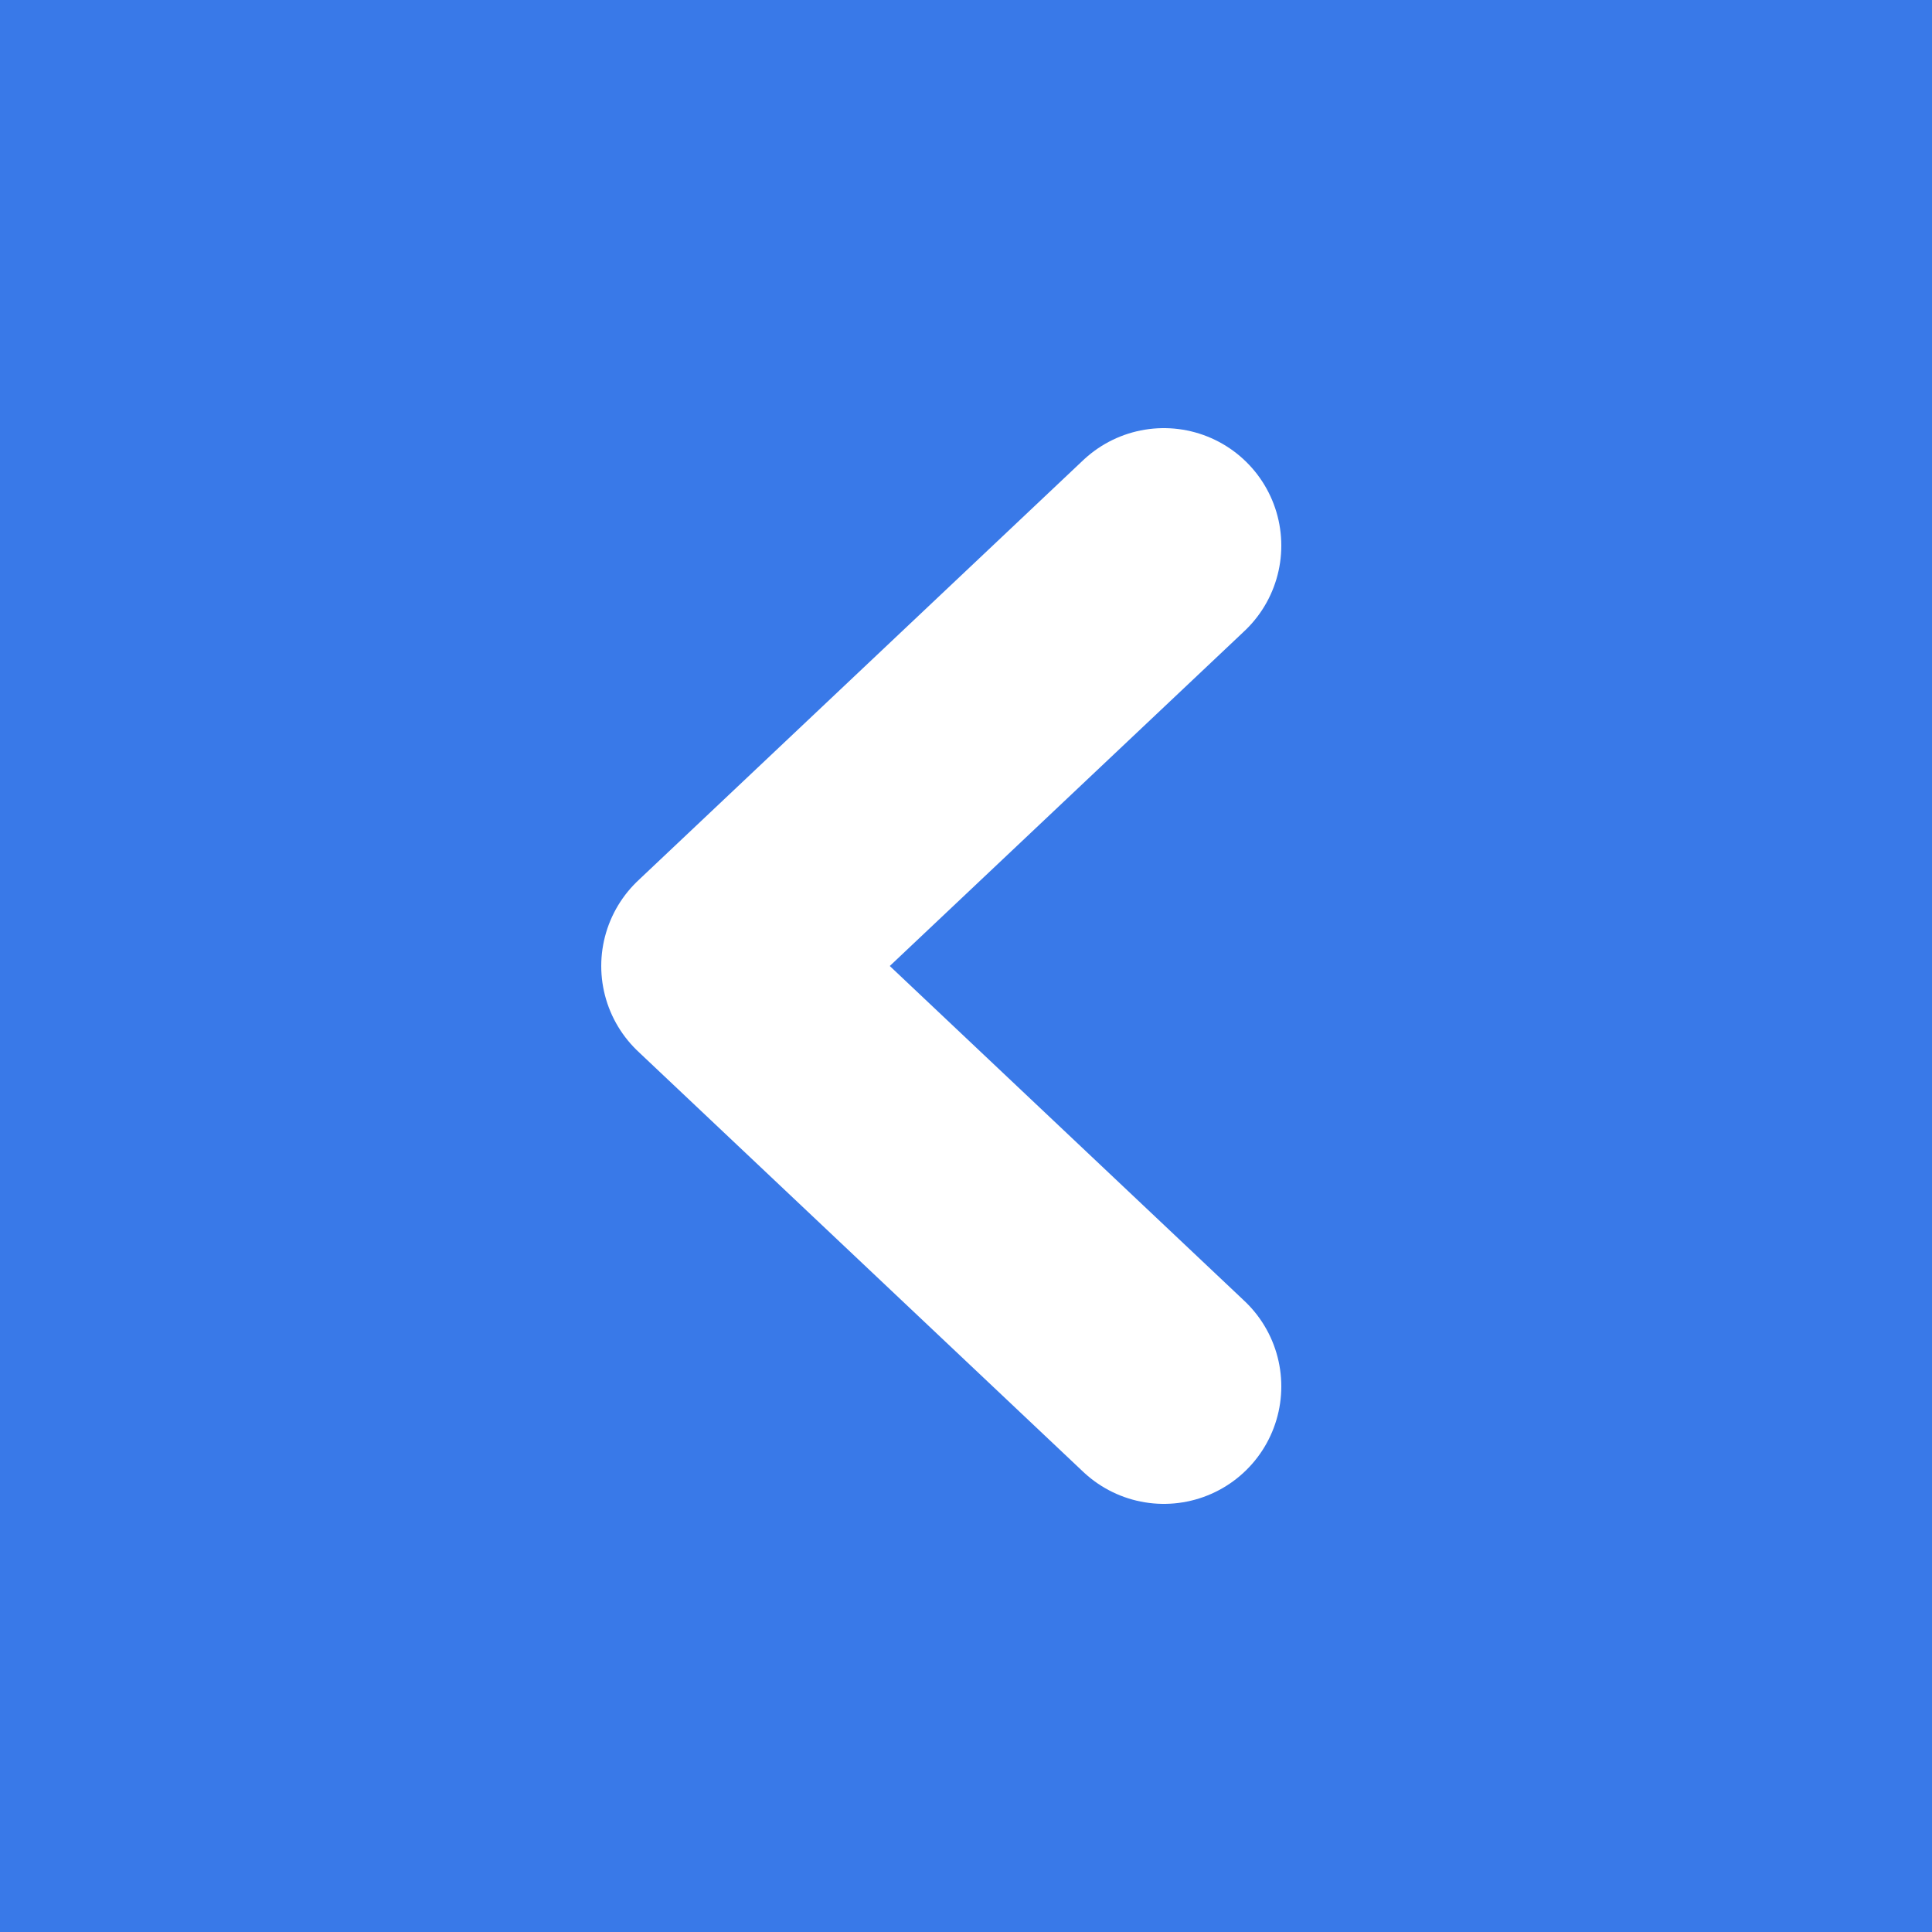
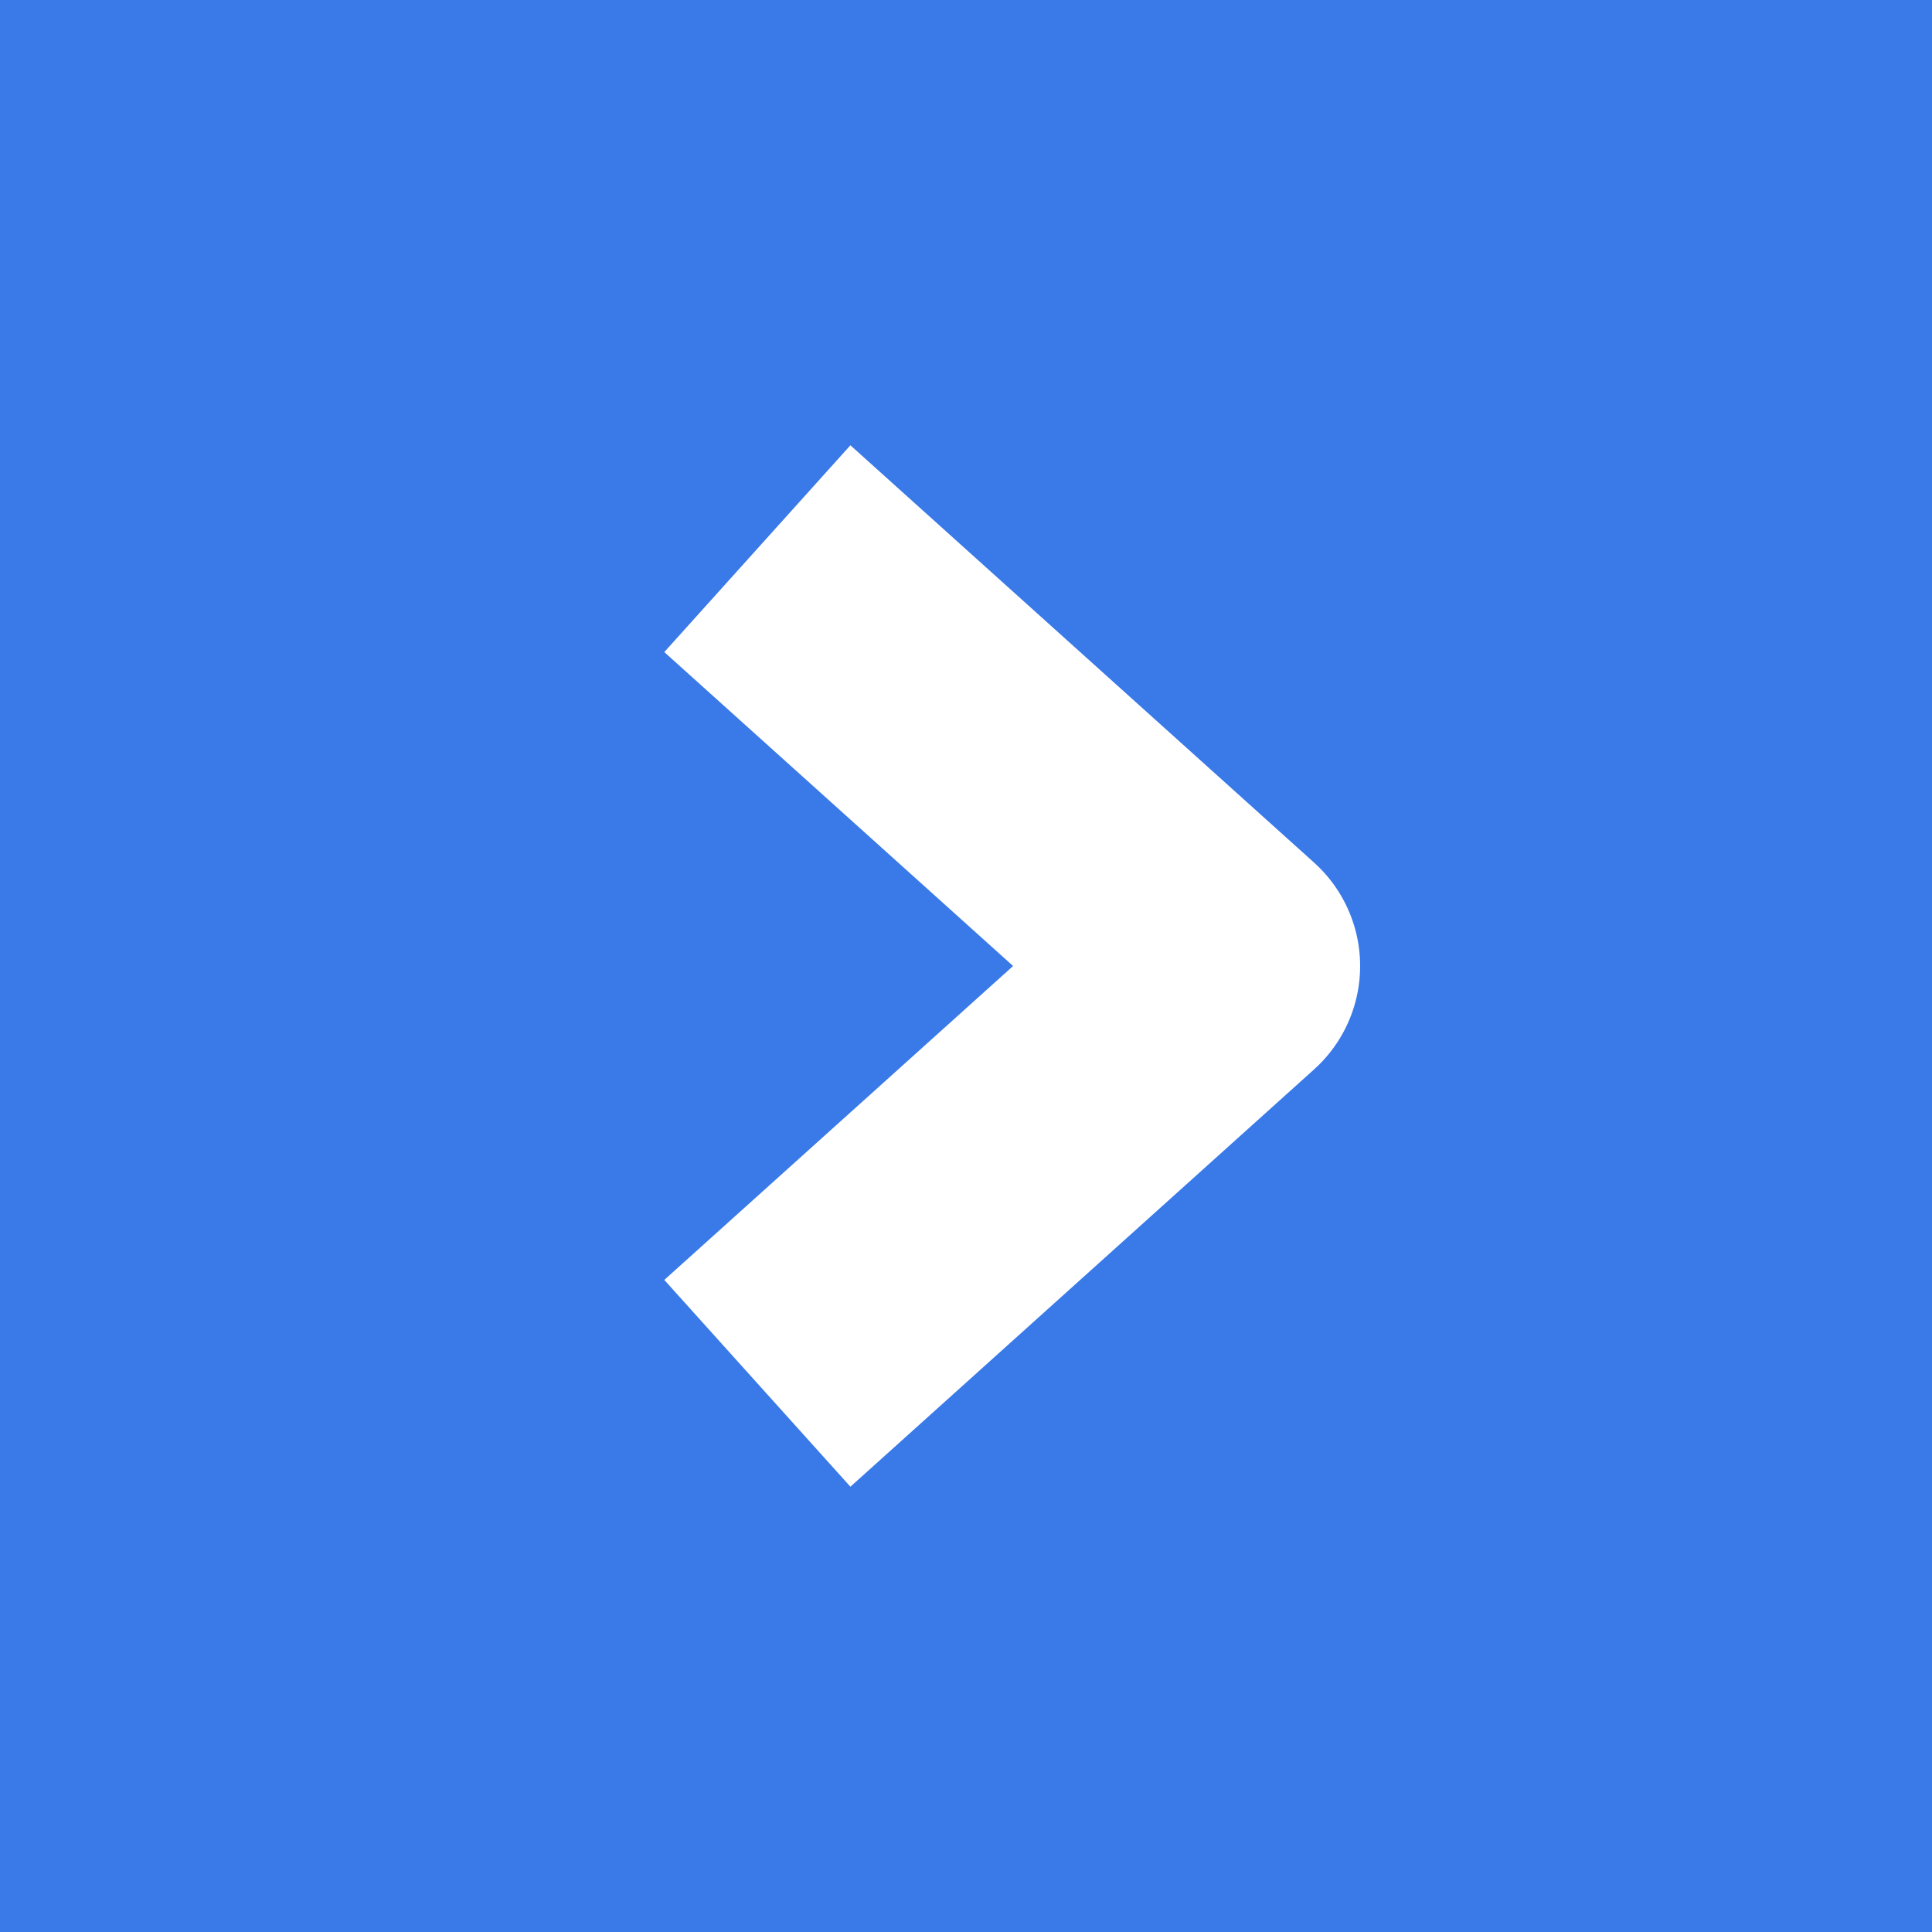
<svg xmlns="http://www.w3.org/2000/svg" viewBox="0 0 1024 1024" width="1024" height="1024">
  <rect width="1024" height="1024" rx="0" fill="#3979E8" />
-   <g transform="translate(184.32,184.32) scale(6.5536)">
-     <path d="M66 16 L30 50 L66 84" fill="none" stroke="#FFFFFF" stroke-width="19" stroke-linecap="round" stroke-linejoin="round" />
+   <g transform="translate(217.09,204.8) scale(6.144)">
+     <path d="M30 14 L70 50 L30 86" fill="none" stroke="#FFFFFF" stroke-width="24" stroke-linecap="butt" stroke-linejoin="round" />
  </g>
</svg>
